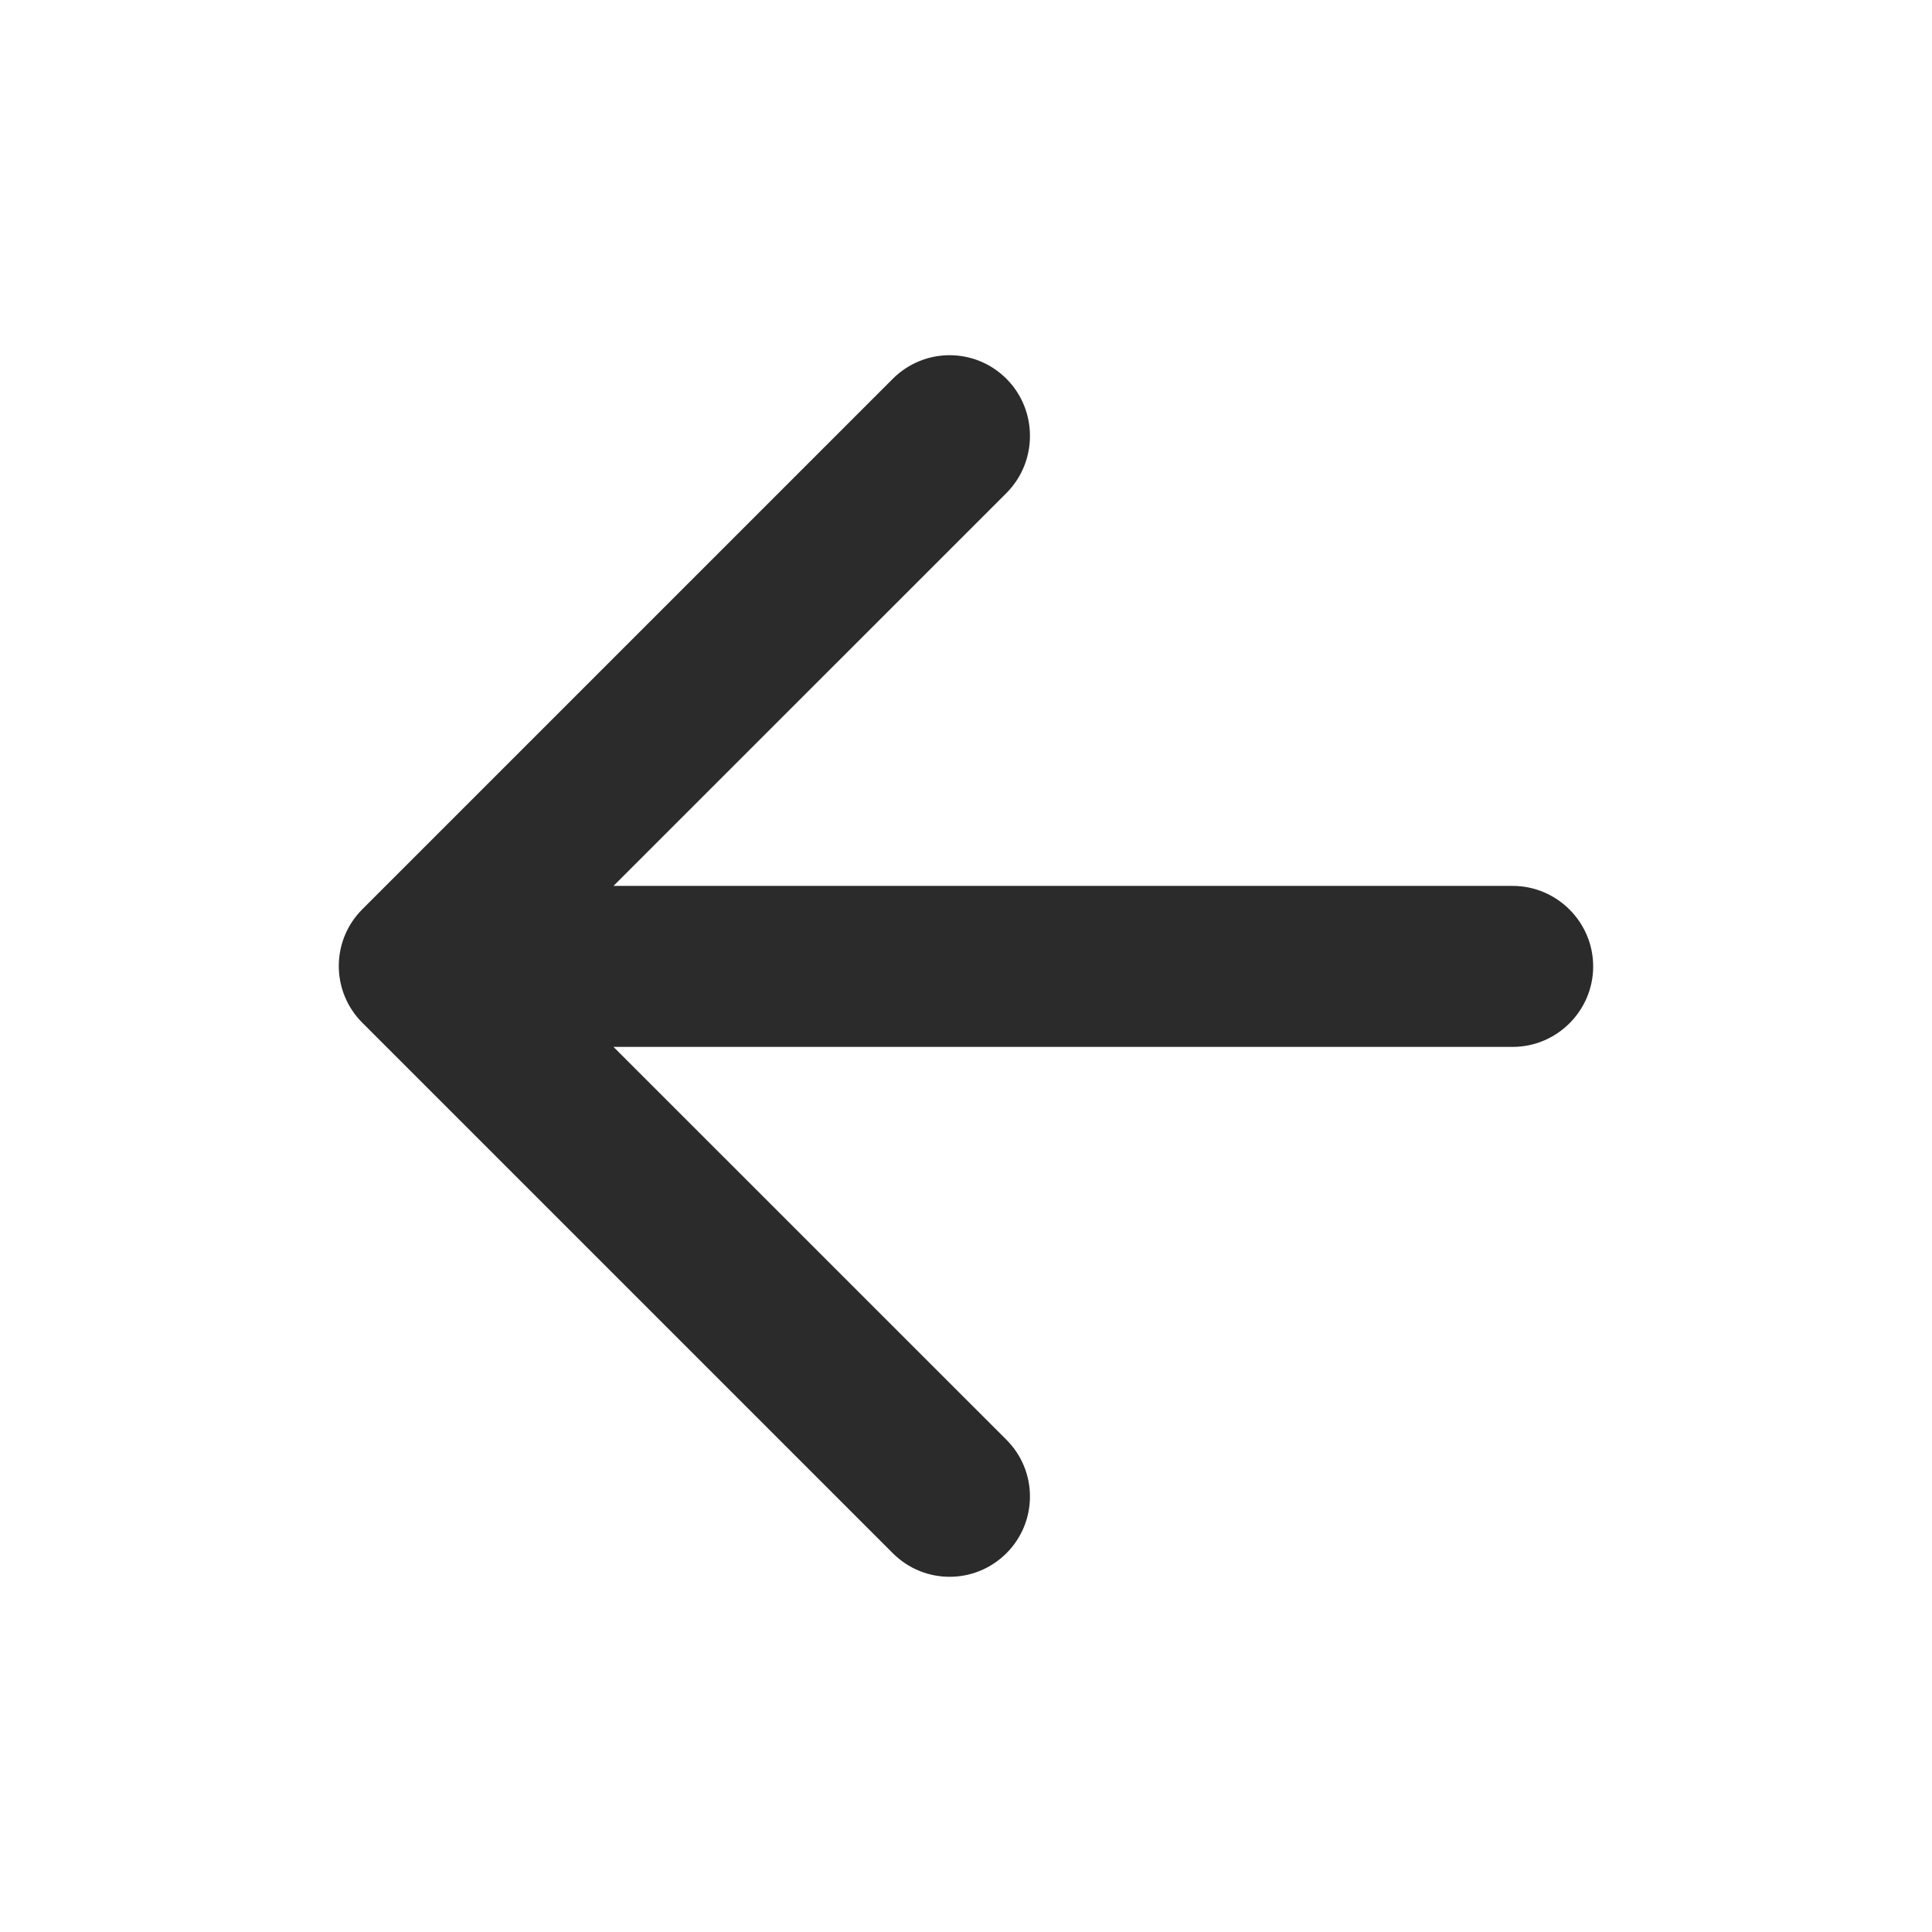
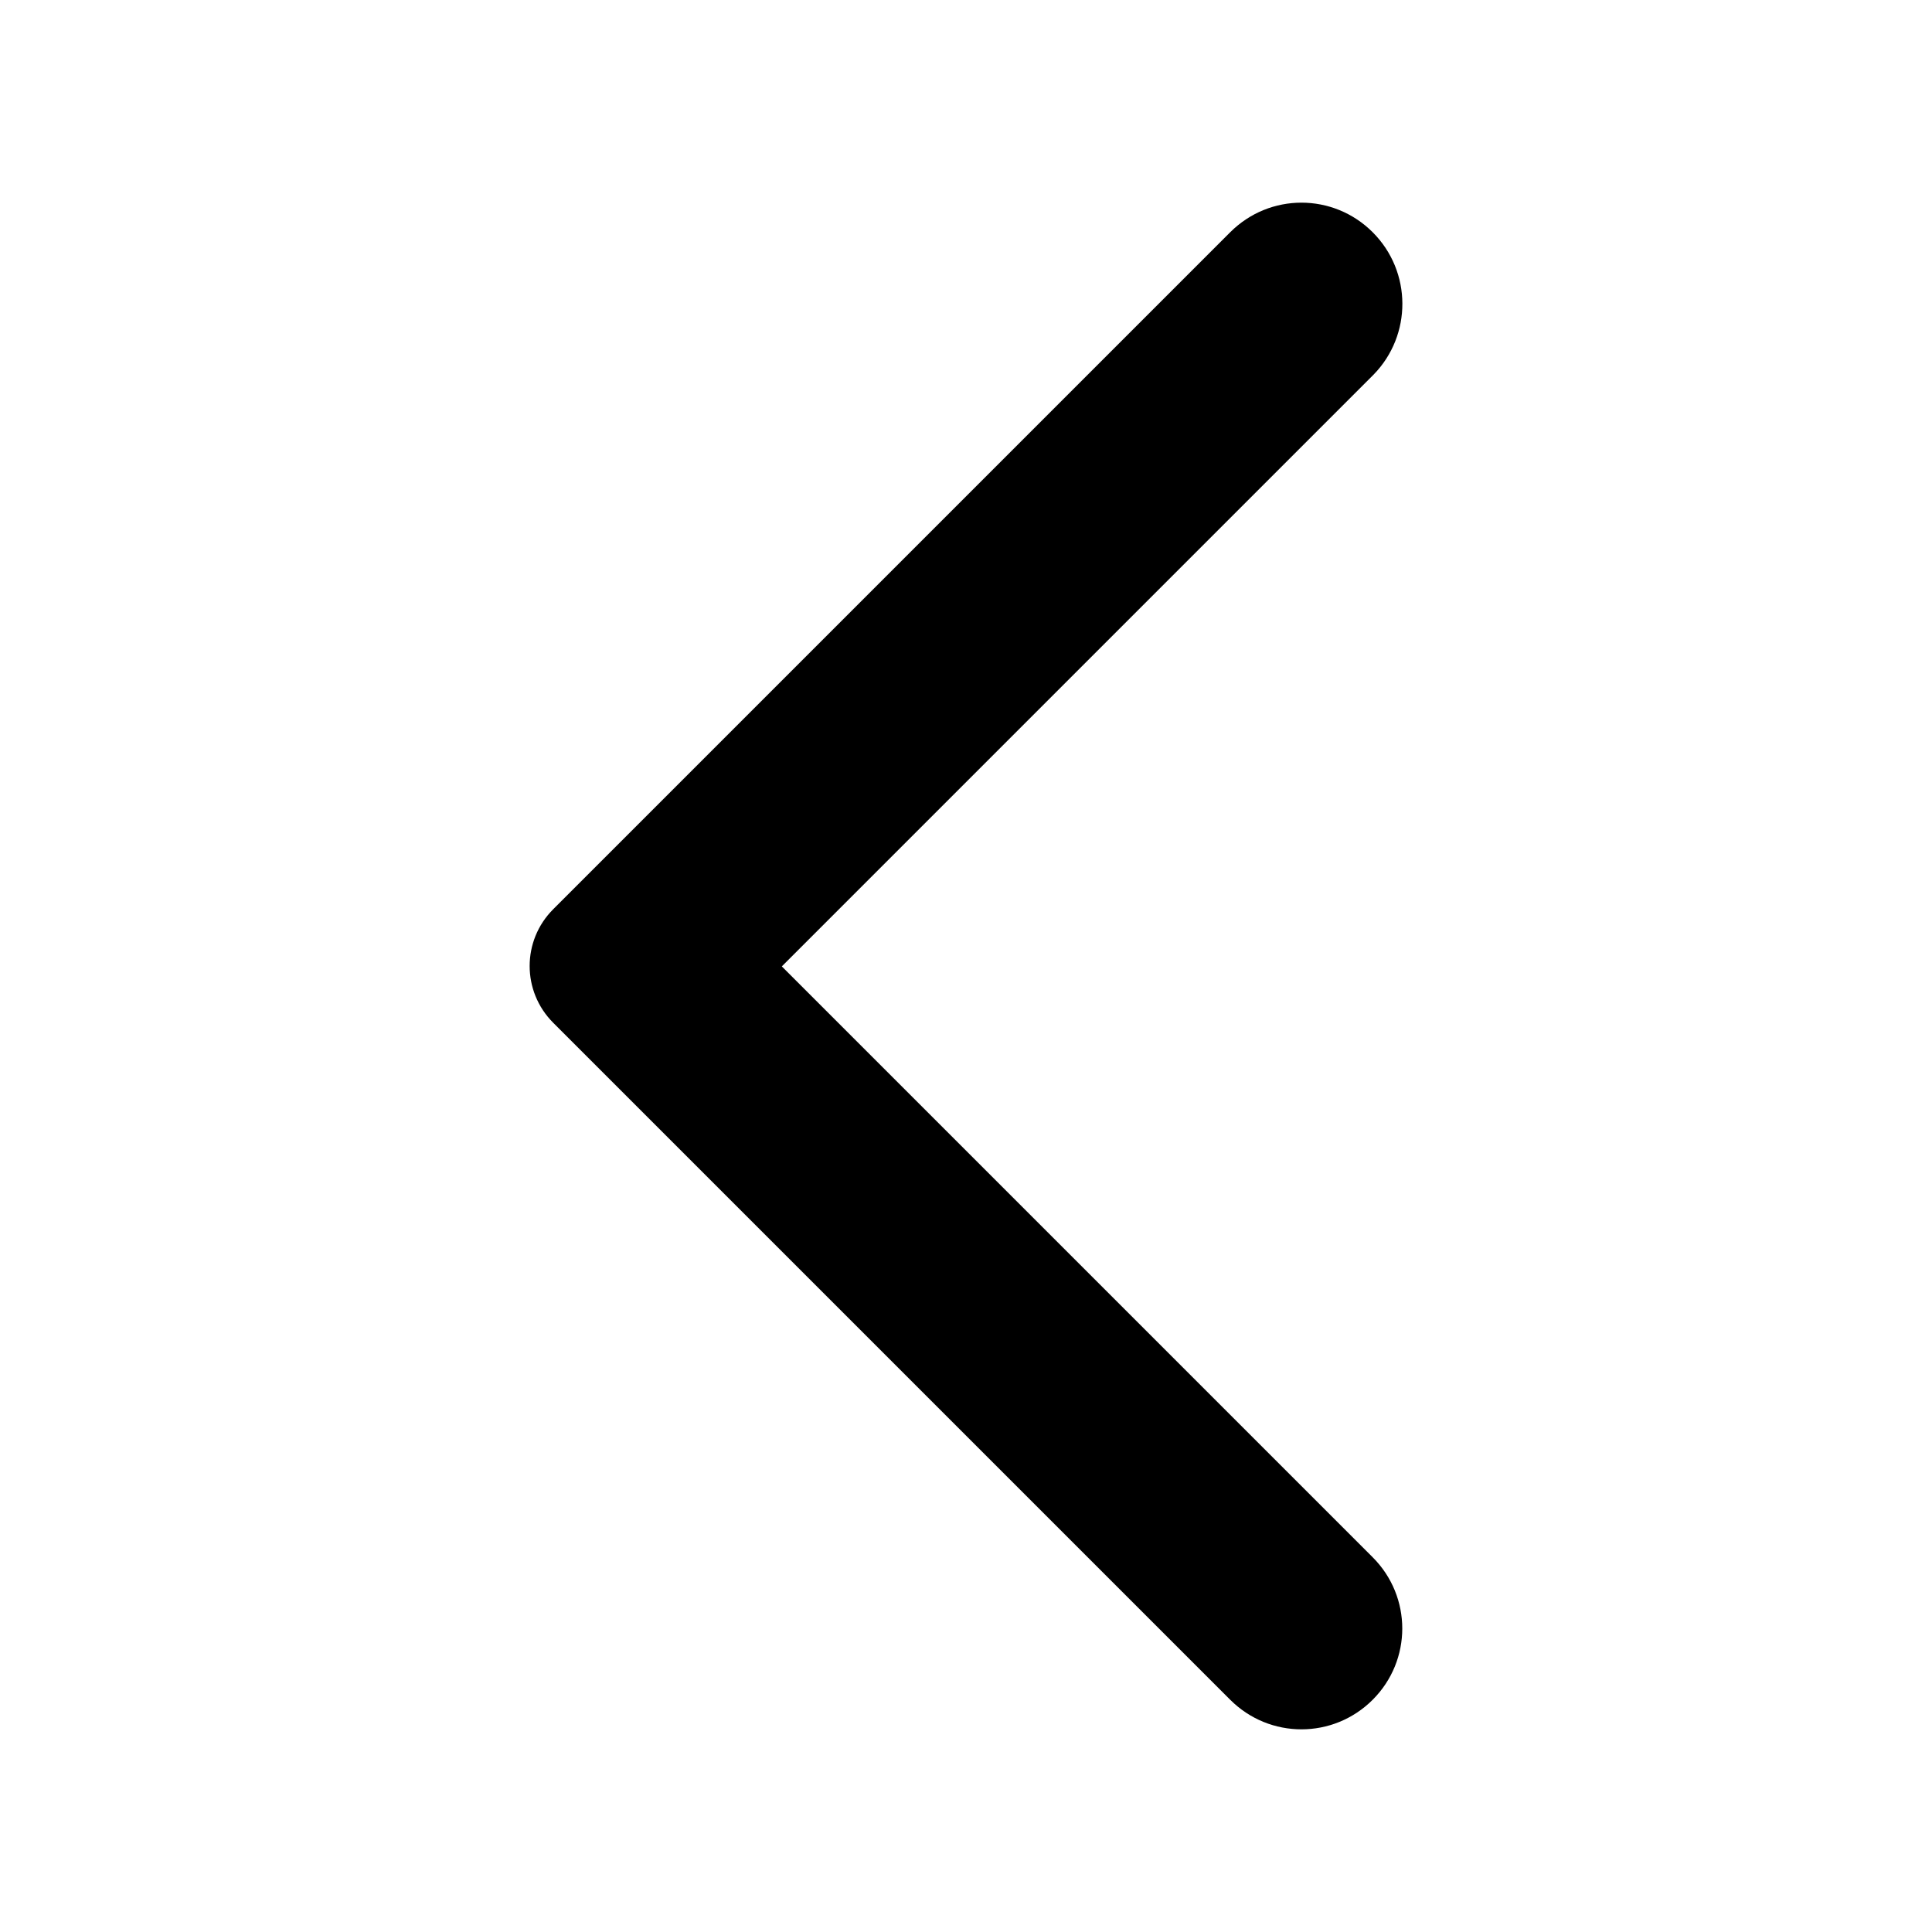
<svg xmlns="http://www.w3.org/2000/svg" width="24" height="24" viewBox="0 0 24 24" fill="none">
-   <path d="M18.791 11.005H7.621L12.502 6.125C12.892 5.735 12.892 5.095 12.502 4.705C12.111 4.315 11.482 4.315 11.091 4.705L4.501 11.295C4.111 11.685 4.111 12.315 4.501 12.705L11.091 19.295C11.482 19.685 12.111 19.685 12.502 19.295C12.892 18.905 12.892 18.275 12.502 17.885L7.621 13.005H18.791C19.341 13.005 19.791 12.555 19.791 12.005C19.791 11.455 19.341 11.005 18.791 11.005Z" fill="#2B2B2B" />
+   <g id="arrow_back_ios_new">
+     <path id="Vector" d="M17.052 2.885C16.562 2.395 15.772 2.395 15.282 2.885L6.872 11.295C6.482 11.685 6.482 12.315 6.872 12.705L15.282 21.115C15.772 21.605 16.562 21.605 17.052 21.115C17.542 20.625 17.542 19.835 17.052 19.345L9.712 12.005L17.062 4.655C17.542 4.165 17.542 3.375 17.052 2.885Z" fill="black" />
+   </g>
</svg>
